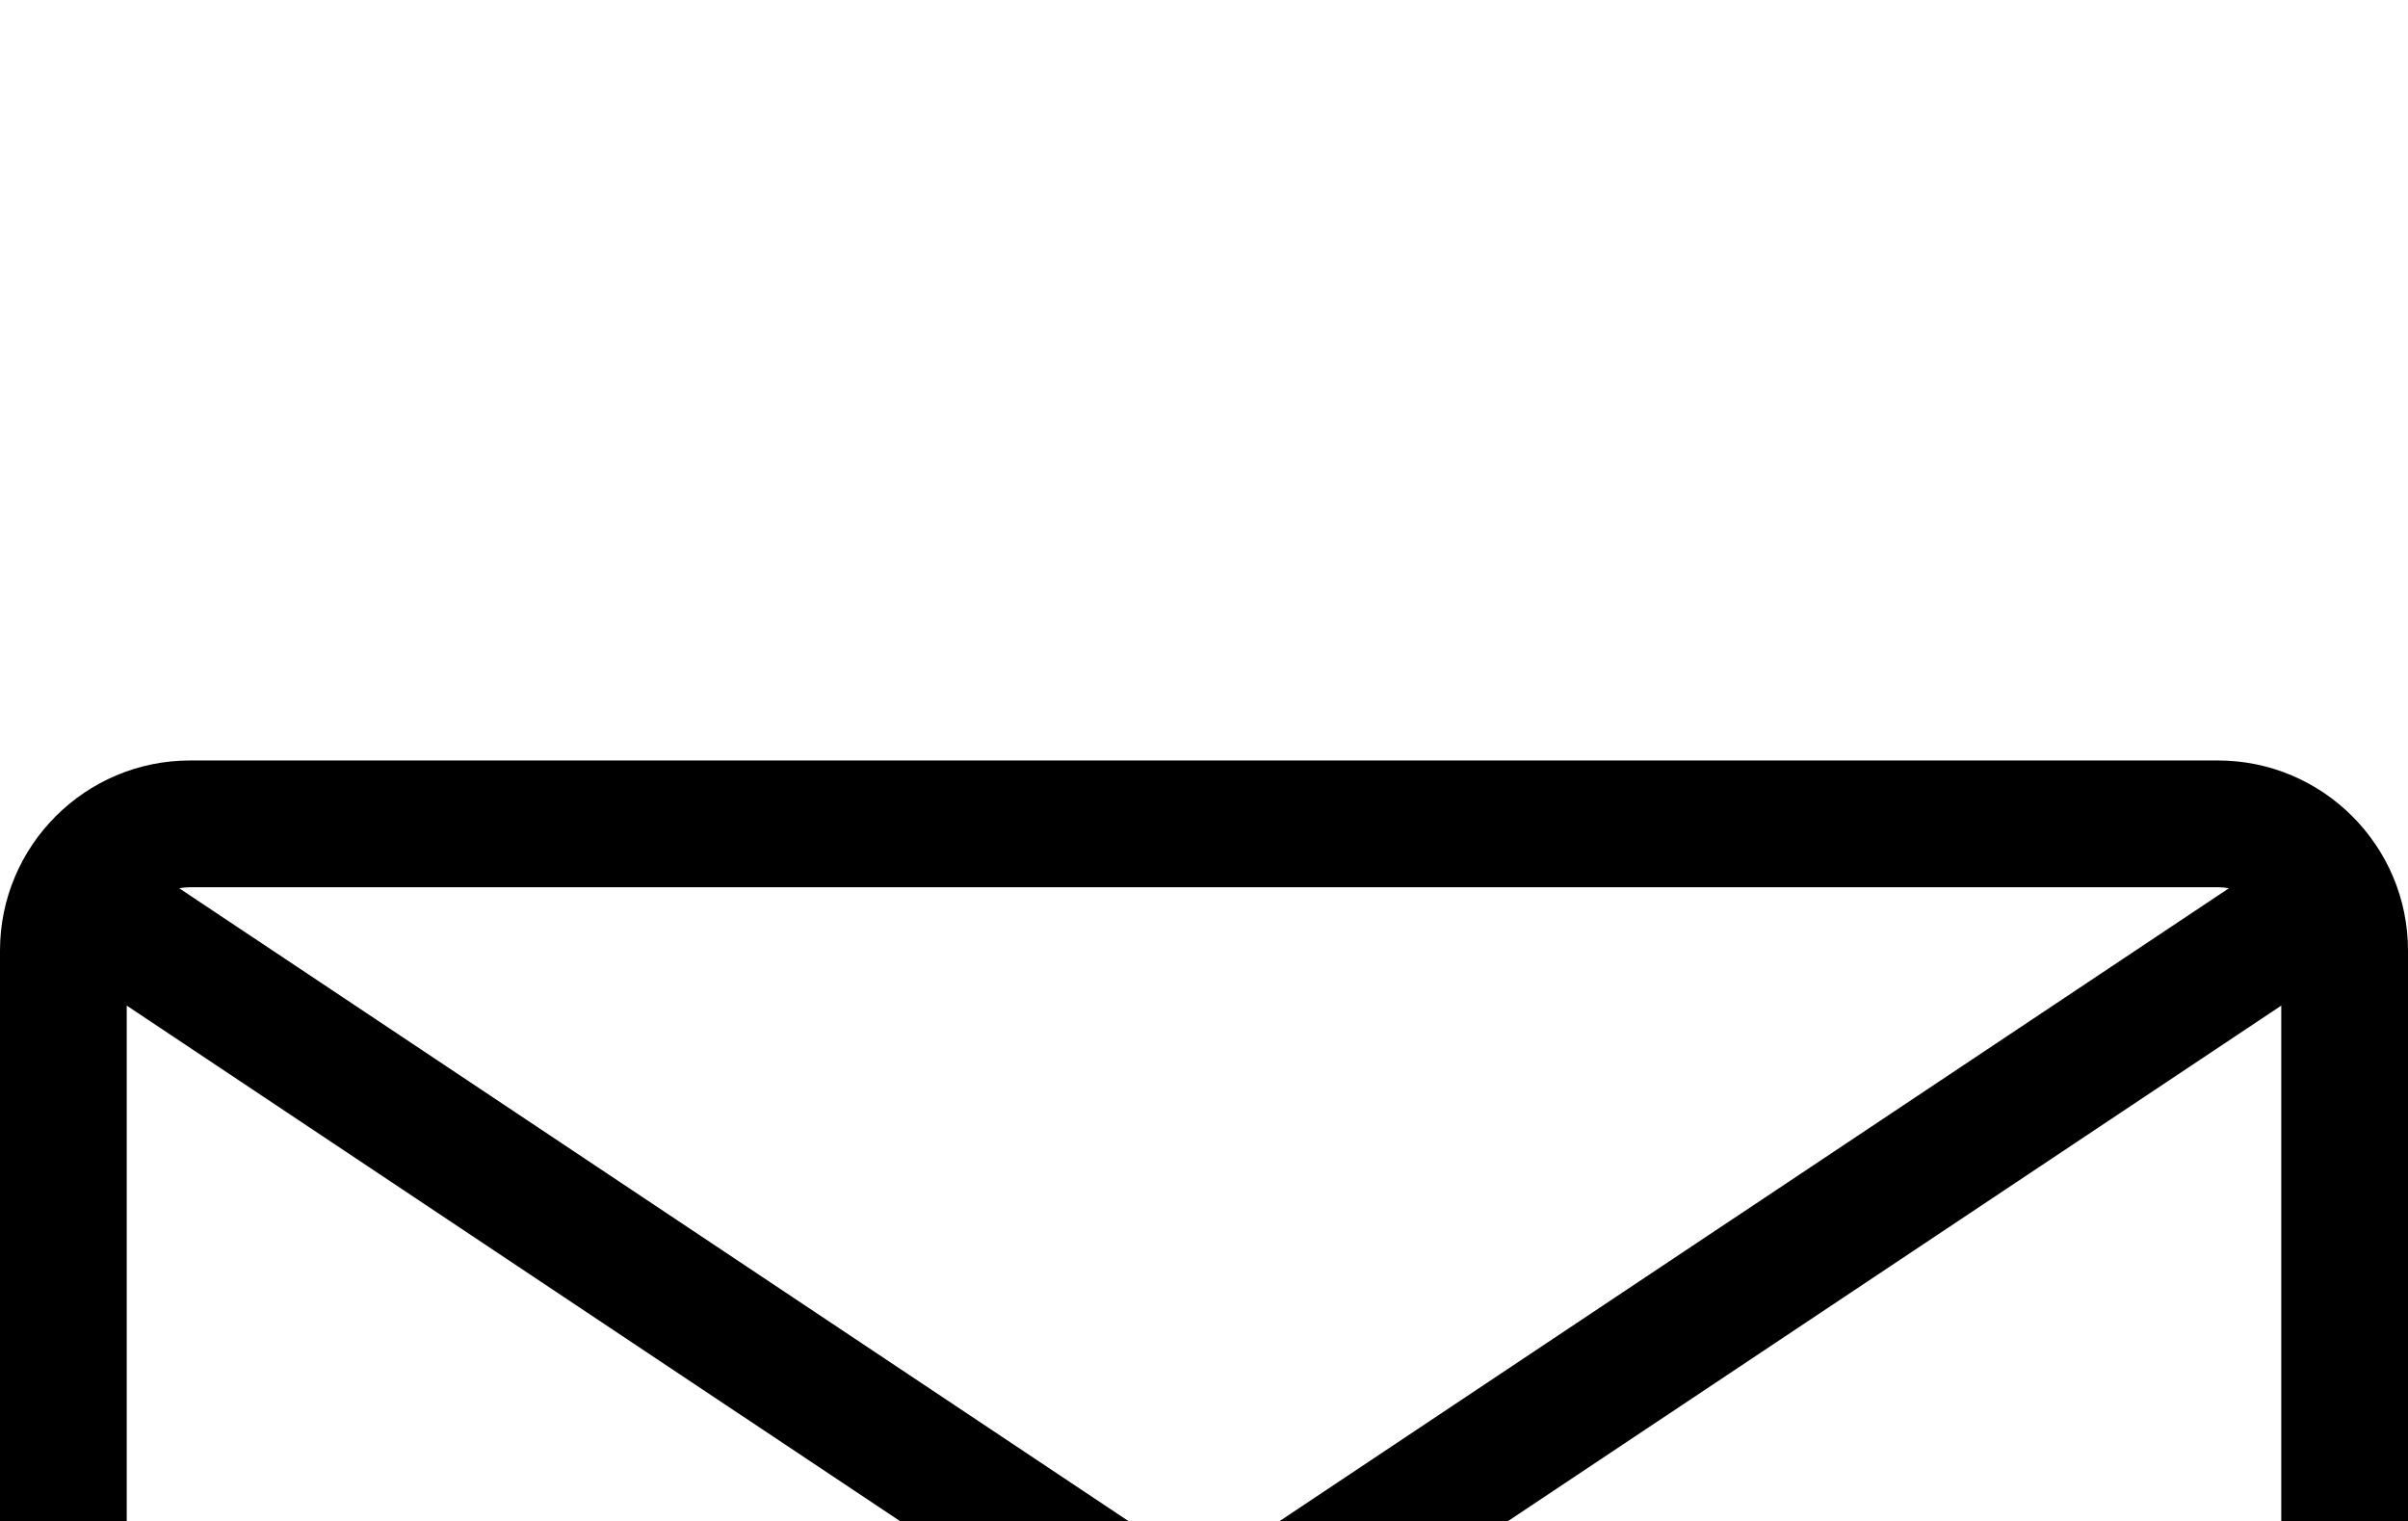
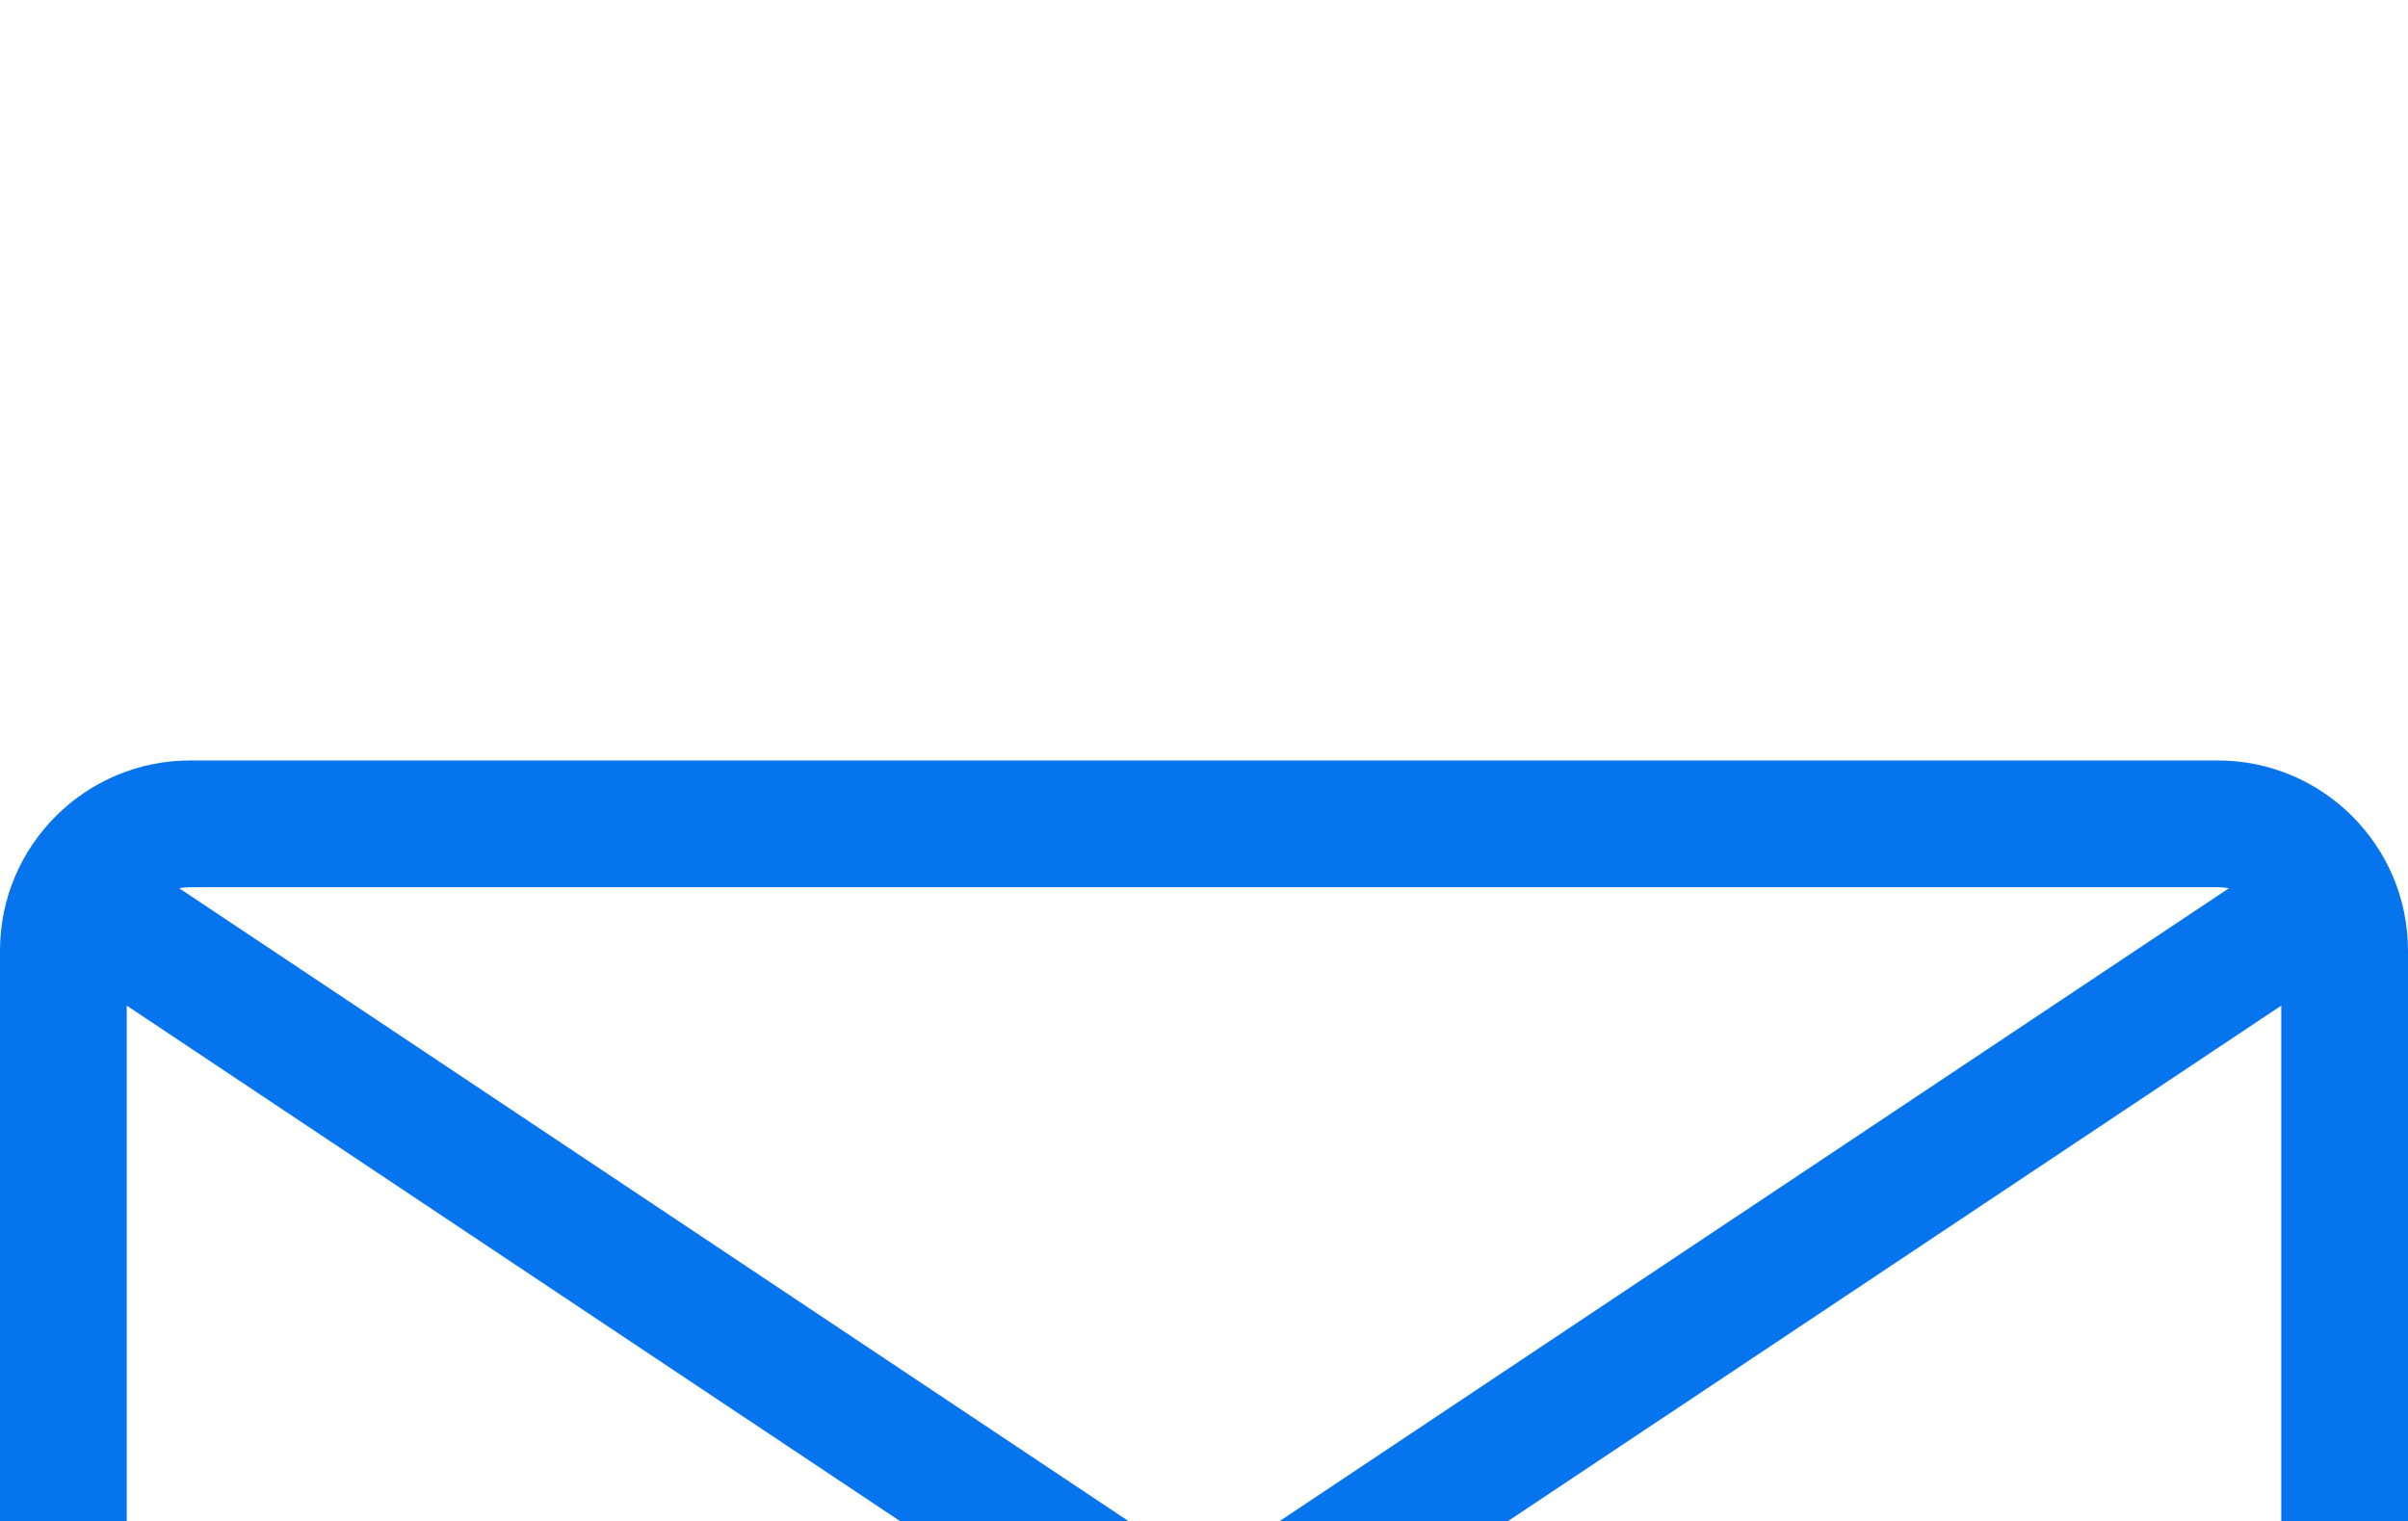
<svg xmlns="http://www.w3.org/2000/svg" version="1.1">
-   <path d="M17.5 6h-16c-0.827 0-1.5 0.673-1.5 1.5v9c0 0.827 0.673 1.5 1.5 1.5h16c0.827 0 1.5-0.673 1.5-1.5v-9c0-0.827-0.673-1.5-1.5-1.5zM17.5 7c0.030 0 0.058 0.003 0.087 0.008l-7.532 5.021c-0.29 0.193-0.819 0.193-1.109 0l-7.532-5.021c0.028-0.005 0.057-0.008 0.087-0.008h16zM17.5 17h-16c-0.276 0-0.5-0.224-0.5-0.5v-8.566l7.391 4.927c0.311 0.207 0.71 0.311 1.109 0.311s0.798-0.104 1.109-0.311l7.391-4.927v8.566c0 0.276-0.224 0.5-0.5 0.5z" />
+   <path fill-rule="evenodd" fill="#0674ec" d="M17.5 6h-16c-0.827 0-1.5 0.673-1.5 1.5v9c0 0.827 0.673 1.5 1.5 1.5h16c0.827 0 1.5-0.673 1.5-1.5v-9c0-0.827-0.673-1.5-1.5-1.5zM17.5 7c0.030 0 0.058 0.003 0.087 0.008l-7.532 5.021c-0.29 0.193-0.819 0.193-1.109 0l-7.532-5.021c0.028-0.005 0.057-0.008 0.087-0.008h16zM17.5 17h-16c-0.276 0-0.5-0.224-0.5-0.5v-8.566l7.391 4.927c0.311 0.207 0.71 0.311 1.109 0.311s0.798-0.104 1.109-0.311l7.391-4.927v8.566c0 0.276-0.224 0.5-0.5 0.5z" />
</svg>
